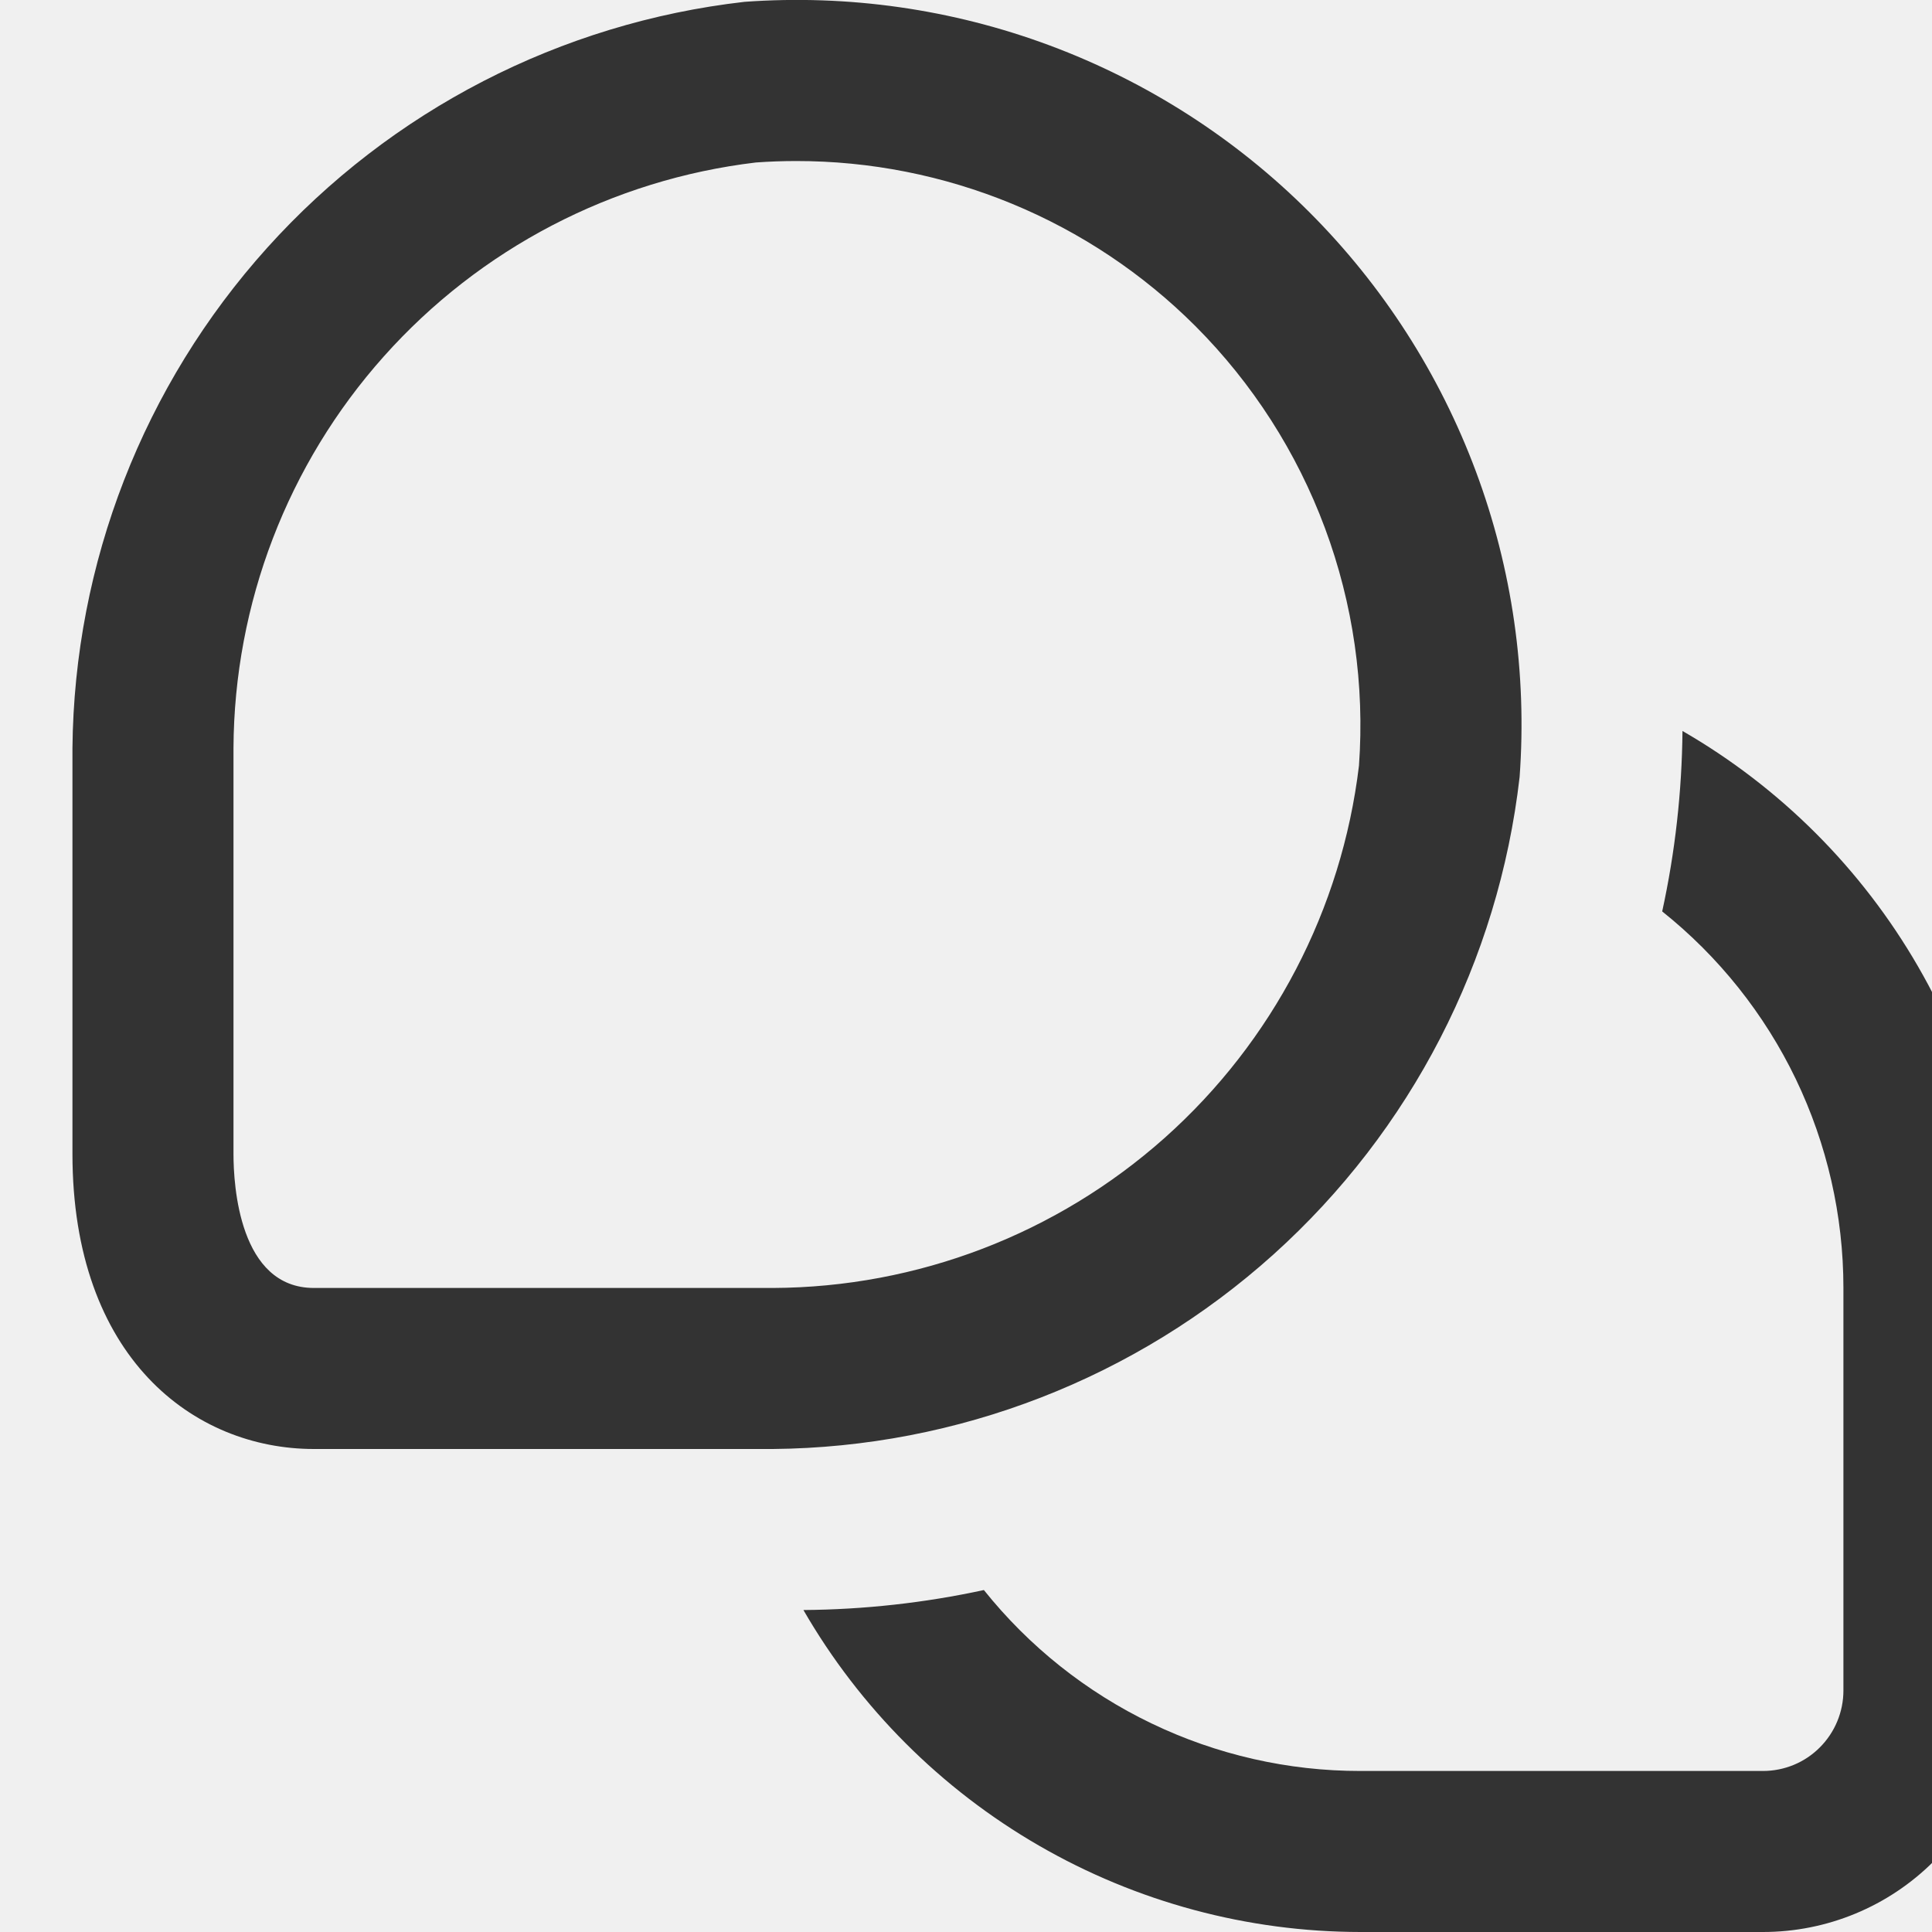
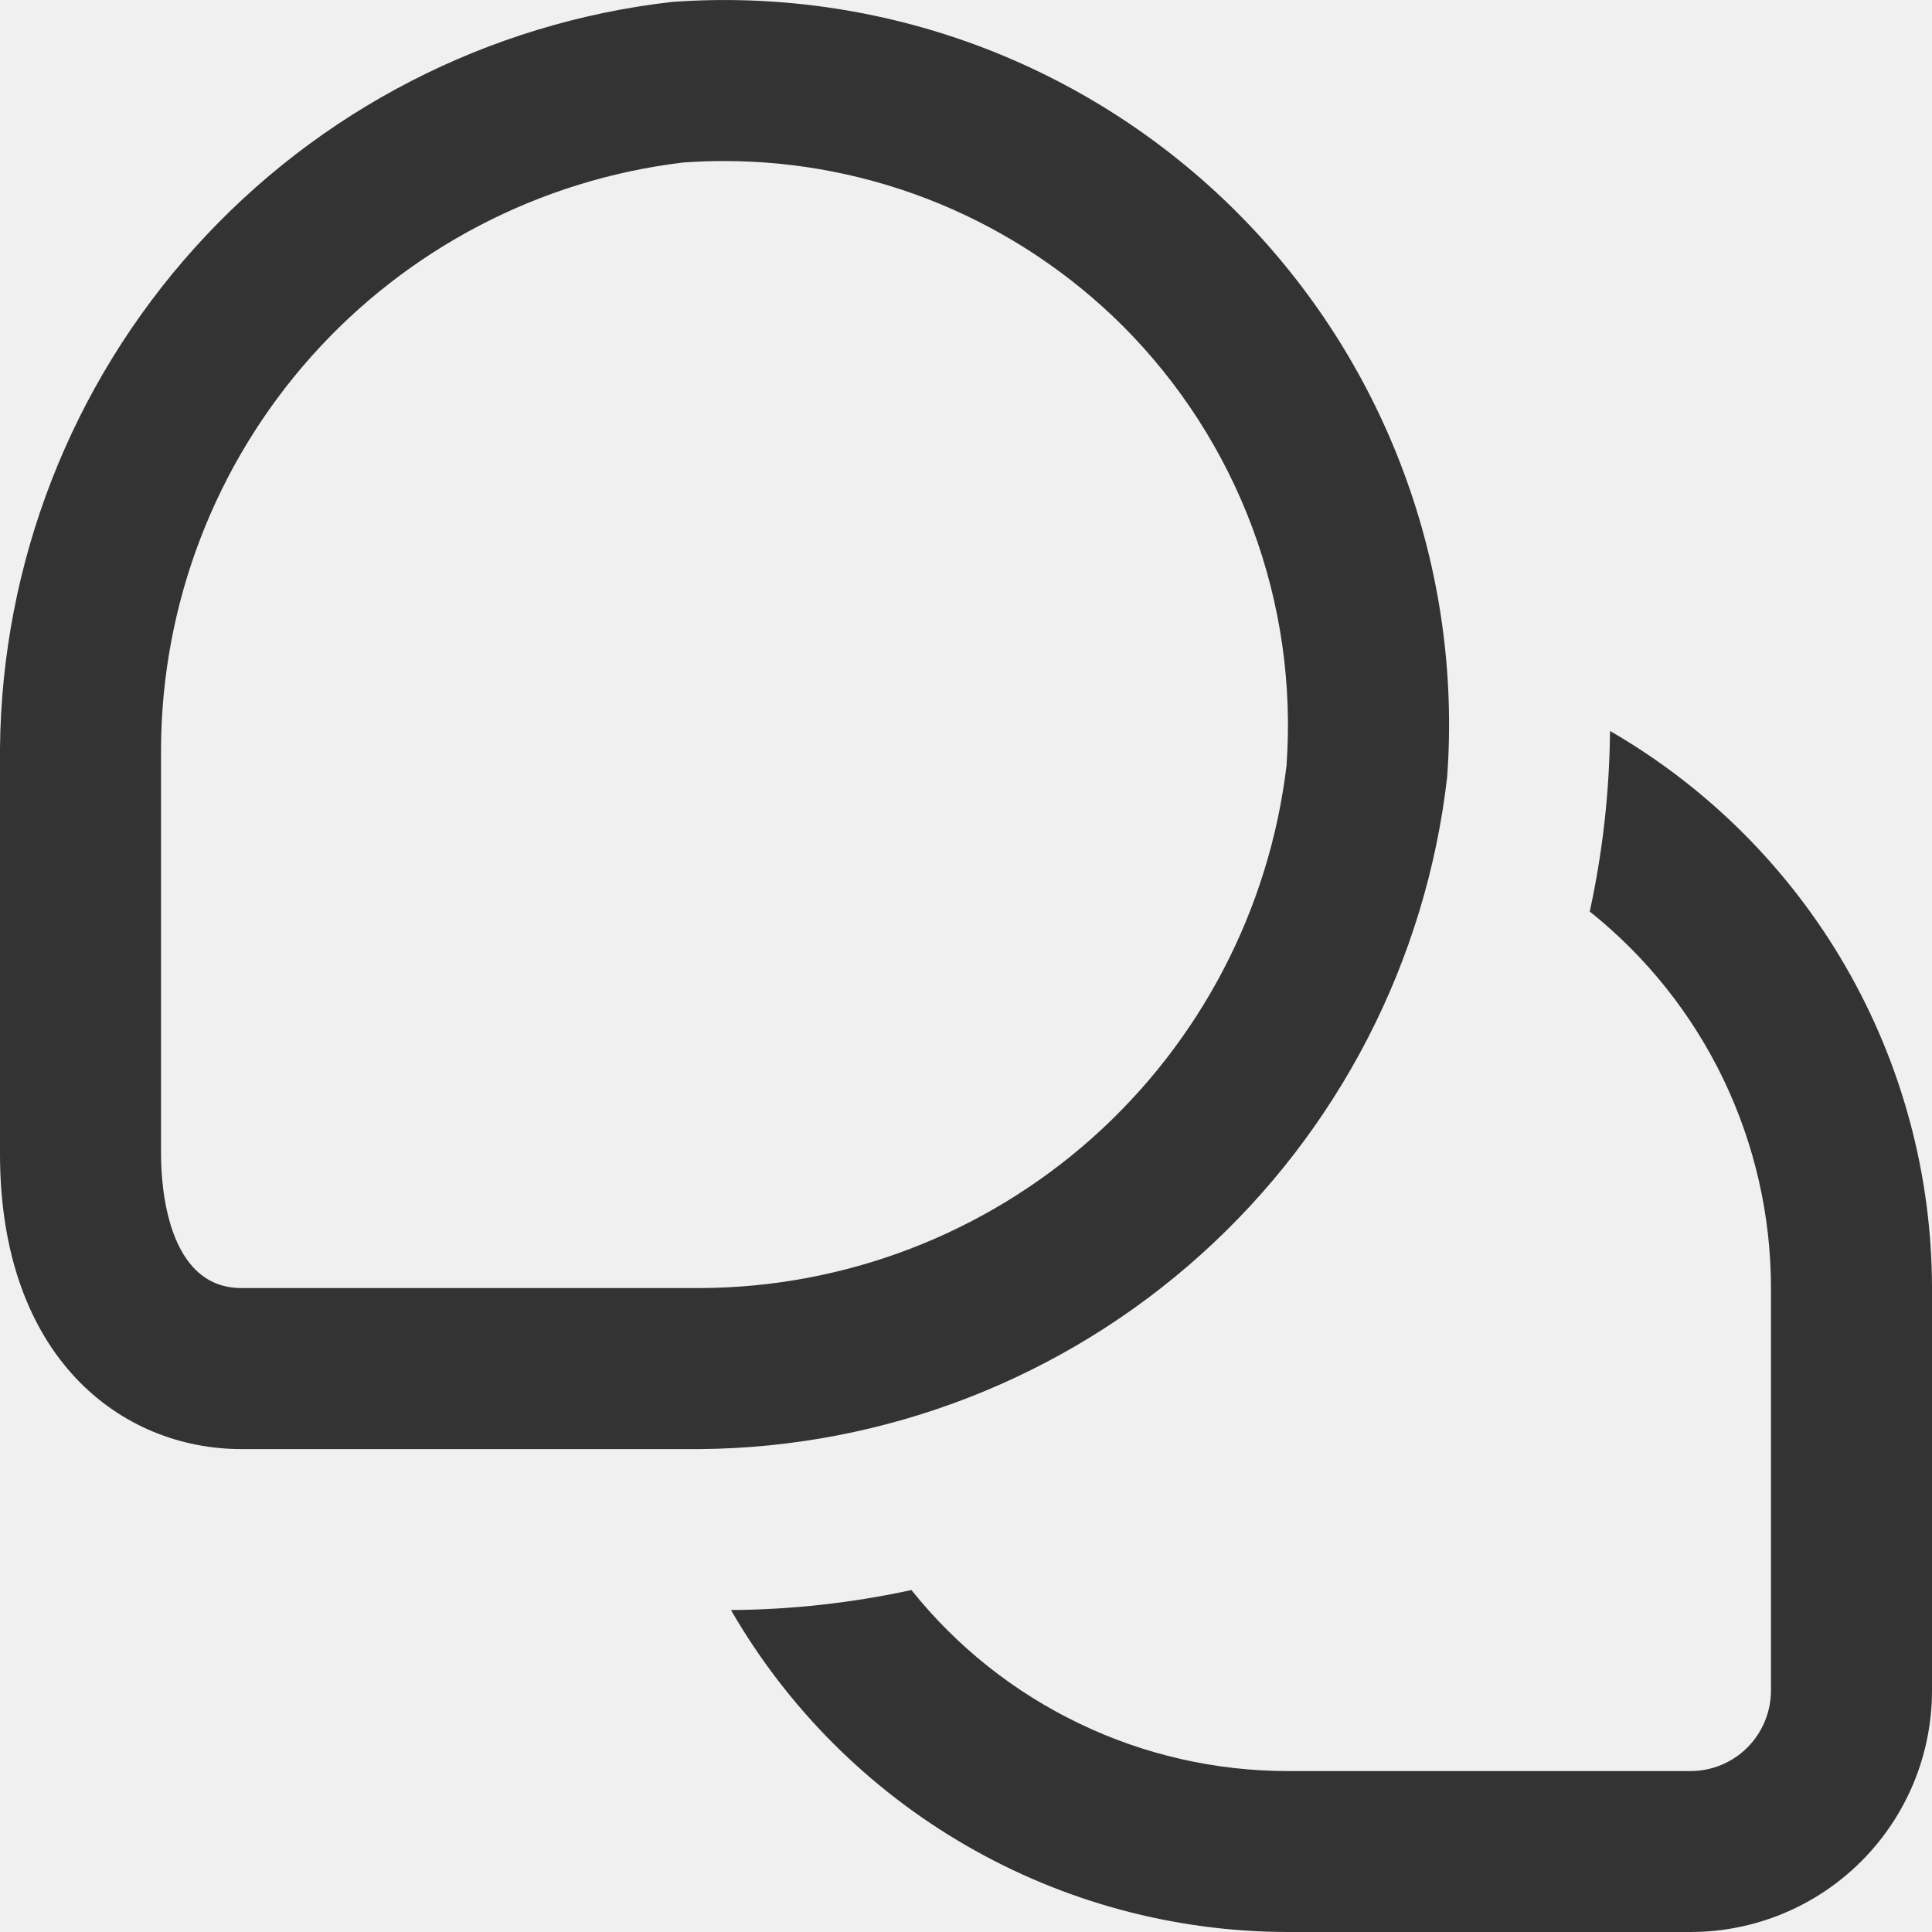
<svg xmlns="http://www.w3.org/2000/svg" width="20" height="20" viewBox="0 0 20 20" fill="none">
-   <g clip-path="url(#clip0_588_9405)">
-     <path d="M20.75 13.333V17.5C20.75 18.163 20.487 18.799 20.018 19.268C19.549 19.737 18.913 20 18.25 20H14.083C12.914 19.999 11.766 19.69 10.754 19.105C9.742 18.52 8.901 17.679 8.317 16.667C8.945 16.662 9.571 16.593 10.185 16.46C10.653 17.045 11.246 17.517 11.921 17.841C12.595 18.165 13.335 18.334 14.083 18.333H18.25C18.471 18.333 18.683 18.246 18.839 18.089C18.995 17.933 19.083 17.721 19.083 17.5V13.333C19.083 12.584 18.914 11.845 18.59 11.17C18.265 10.495 17.792 9.902 17.207 9.435C17.341 8.821 17.411 8.195 17.417 7.567C18.429 8.151 19.27 8.992 19.855 10.004C20.44 11.016 20.749 12.164 20.75 13.333ZM15.731 8.043C15.809 6.969 15.655 5.891 15.279 4.882C14.903 3.873 14.315 2.957 13.554 2.196C12.793 1.435 11.877 0.847 10.868 0.471C9.859 0.095 8.781 -0.059 7.707 0.019C5.805 0.236 4.047 1.142 2.766 2.565C1.485 3.988 0.768 5.83 0.75 7.745L0.75 11.945C0.75 14.055 2.006 15 3.25 15H8C9.916 14.983 11.759 14.267 13.183 12.986C14.607 11.704 15.513 9.946 15.731 8.043V8.043ZM12.375 3.376C12.967 3.969 13.424 4.682 13.716 5.467C14.008 6.252 14.128 7.09 14.068 7.926C13.89 9.412 13.175 10.782 12.058 11.778C10.94 12.774 9.497 13.327 8 13.333H3.25C2.477 13.333 2.417 12.271 2.417 11.945V7.745C2.424 6.249 2.977 4.806 3.973 3.69C4.969 2.573 6.339 1.859 7.825 1.682C7.963 1.672 8.102 1.667 8.24 1.667C9.008 1.666 9.768 1.817 10.478 2.11C11.187 2.403 11.832 2.833 12.375 3.376Z" fill="#333333" />
-   </g>
-   <defs>
-     <clipPath id="clip0_588_9405">
-       <rect width="20" height="20" fill="white" transform="translate(0.75)" />
-     </clipPath>
-   </defs>
+   <path d="M20 13.334V17.5C20 18.164 19.737 18.799 19.268 19.268C18.799 19.737 18.163 20 17.5 20H13.333C12.164 19.999 11.016 19.691 10.004 19.106C8.992 18.521 8.151 17.68 7.567 16.667C8.195 16.663 8.821 16.593 9.435 16.46C9.903 17.045 10.496 17.517 11.171 17.841C11.845 18.166 12.585 18.334 13.333 18.334H17.5C17.721 18.334 17.933 18.246 18.089 18.09C18.245 17.933 18.333 17.721 18.333 17.5V13.334C18.333 12.585 18.164 11.846 17.84 11.171C17.515 10.496 17.042 9.903 16.457 9.436C16.591 8.822 16.661 8.196 16.667 7.567C17.679 8.152 18.52 8.992 19.105 10.004C19.69 11.017 19.999 12.165 20 13.334ZM14.981 8.043C15.059 6.969 14.905 5.892 14.529 4.883C14.153 3.874 13.565 2.958 12.804 2.197C12.043 1.436 11.127 0.847 10.118 0.471C9.109 0.096 8.031 -0.058 6.957 0.02C5.055 0.237 3.297 1.142 2.016 2.565C0.735 3.988 0.018 5.831 0 7.746L0 11.945C0 14.056 1.256 15.001 2.5 15.001H7.25C9.166 14.984 11.009 14.268 12.433 12.986C13.857 11.704 14.763 9.946 14.981 8.043V8.043ZM11.625 3.376C12.217 3.969 12.674 4.682 12.966 5.467C13.258 6.252 13.378 7.091 13.318 7.926C13.14 9.413 12.425 10.783 11.308 11.779C10.19 12.775 8.747 13.328 7.25 13.334H2.5C1.727 13.334 1.667 12.271 1.667 11.945V7.746C1.674 6.249 2.227 4.807 3.223 3.69C4.219 2.574 5.589 1.859 7.075 1.682C7.213 1.672 7.352 1.667 7.49 1.667C8.258 1.666 9.018 1.817 9.728 2.11C10.437 2.404 11.082 2.834 11.625 3.376Z" fill="#333333" />
</svg>
